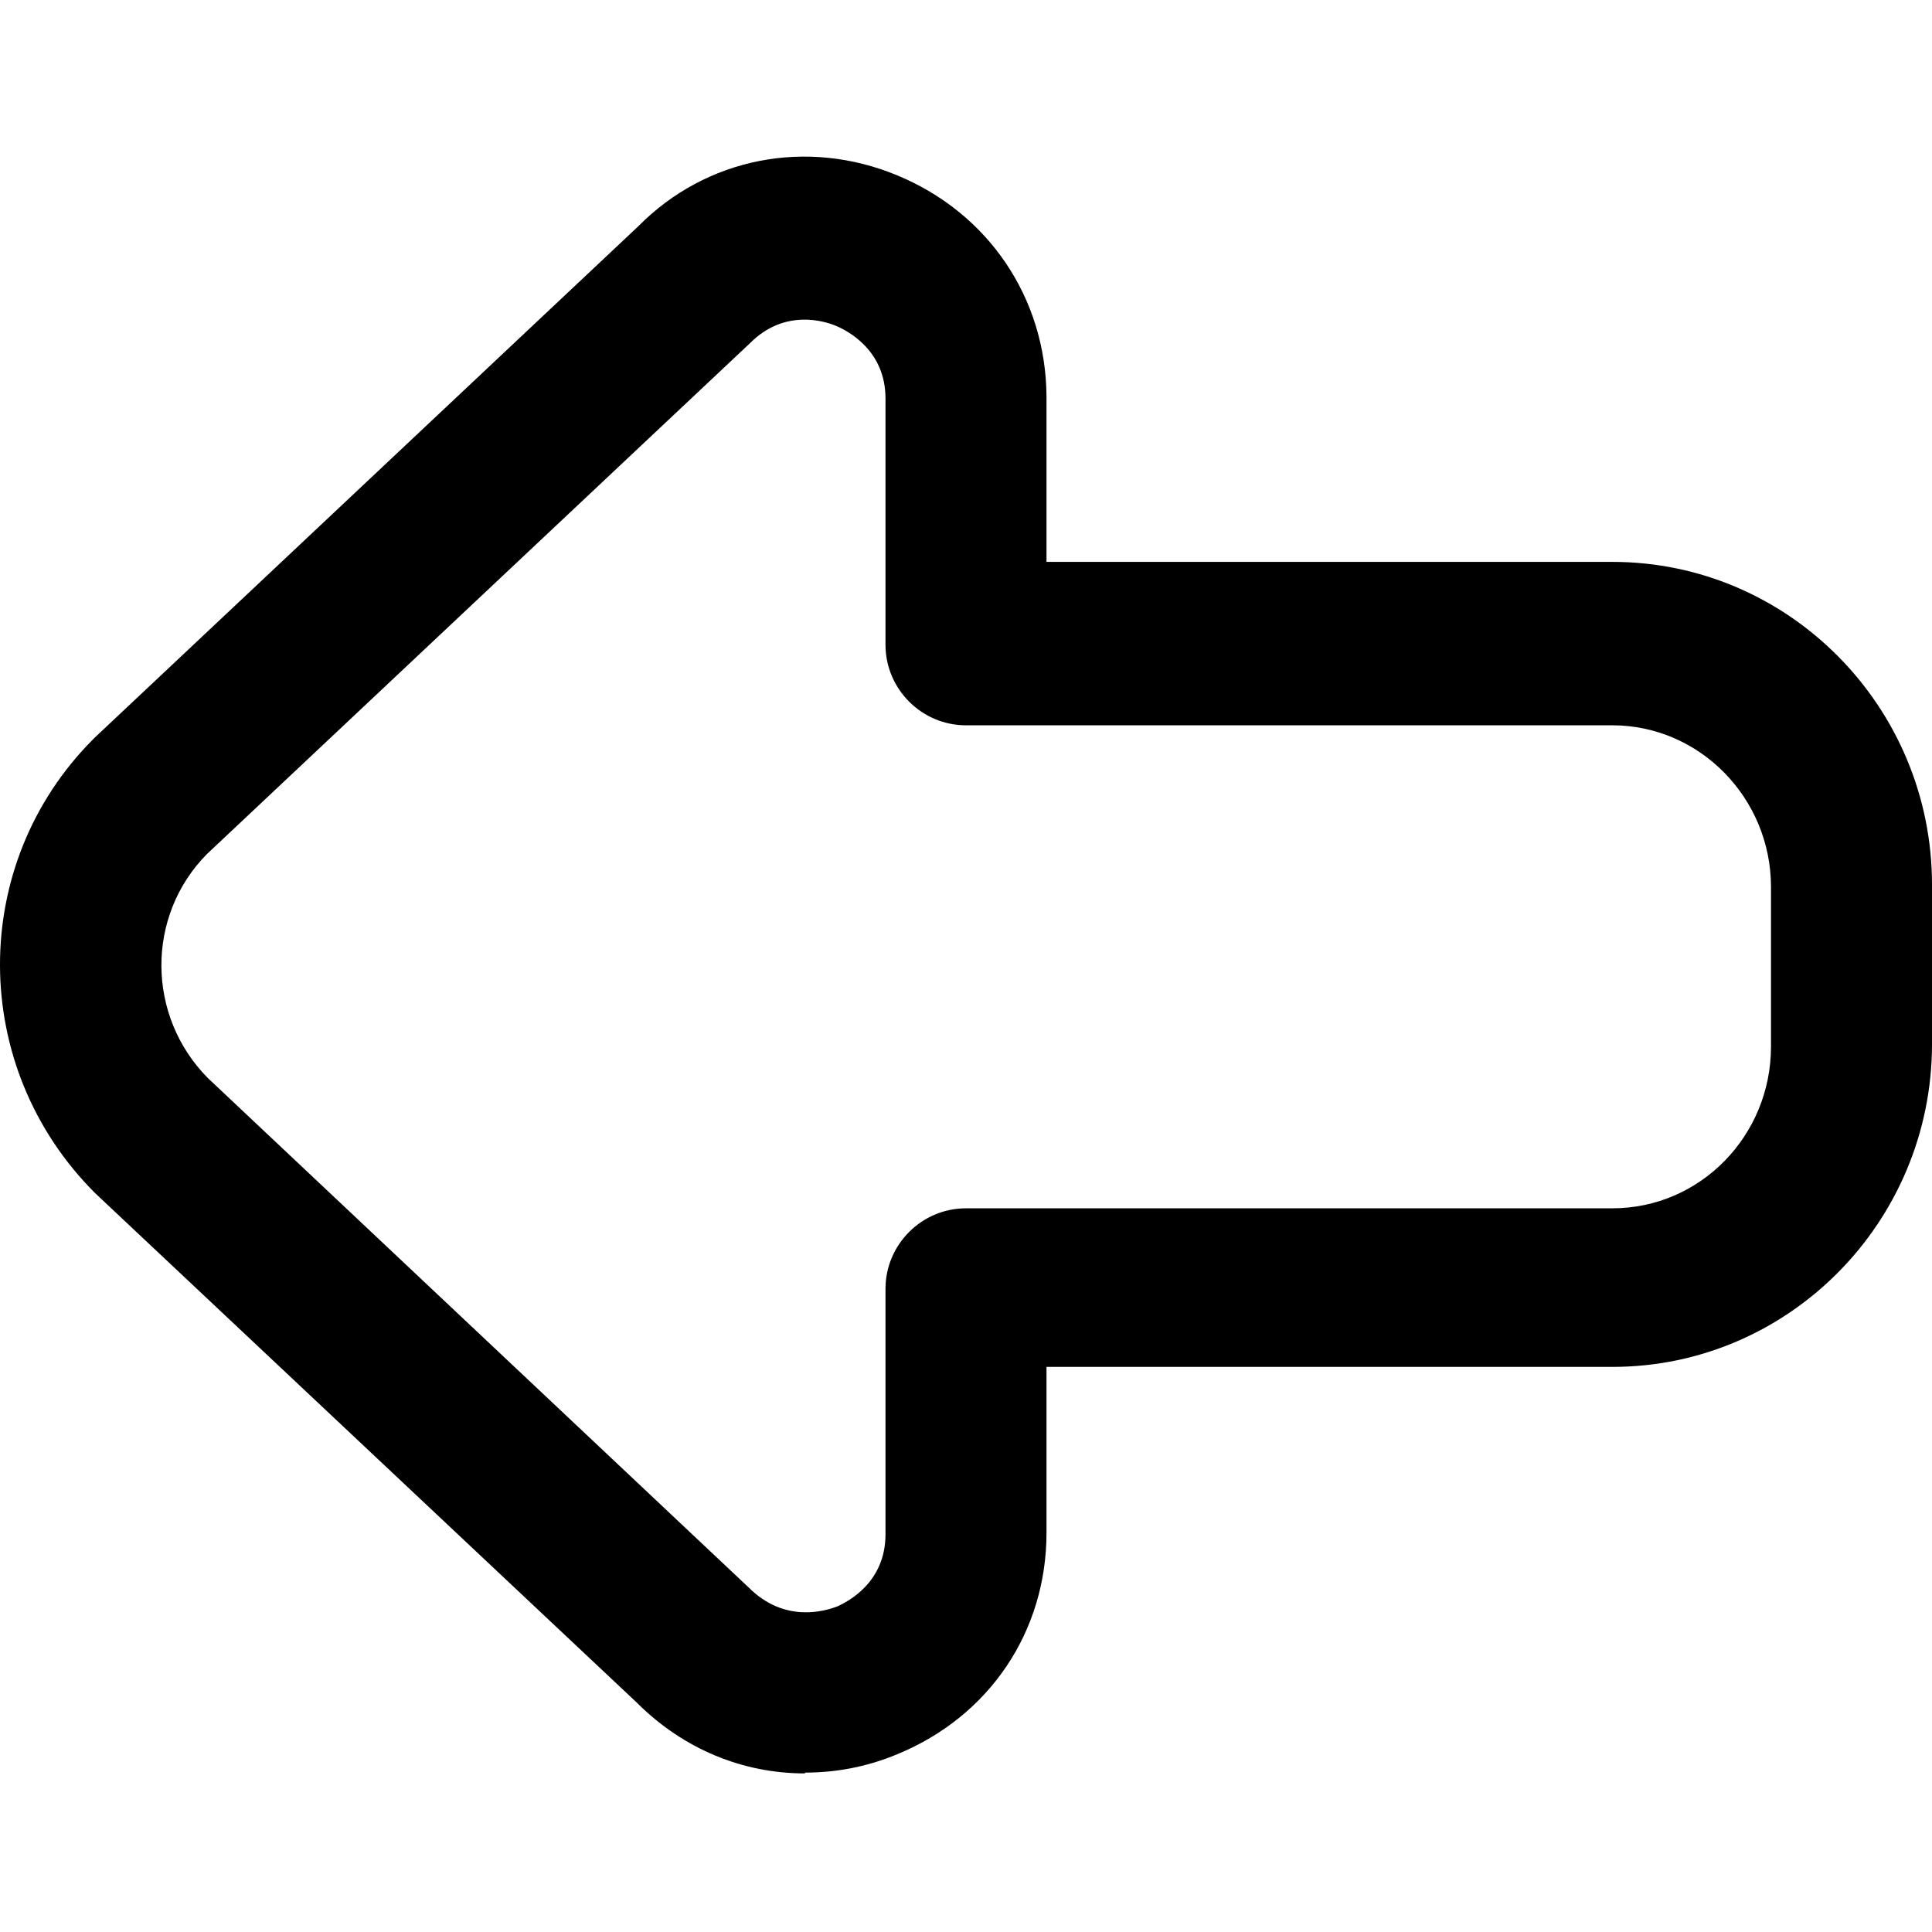
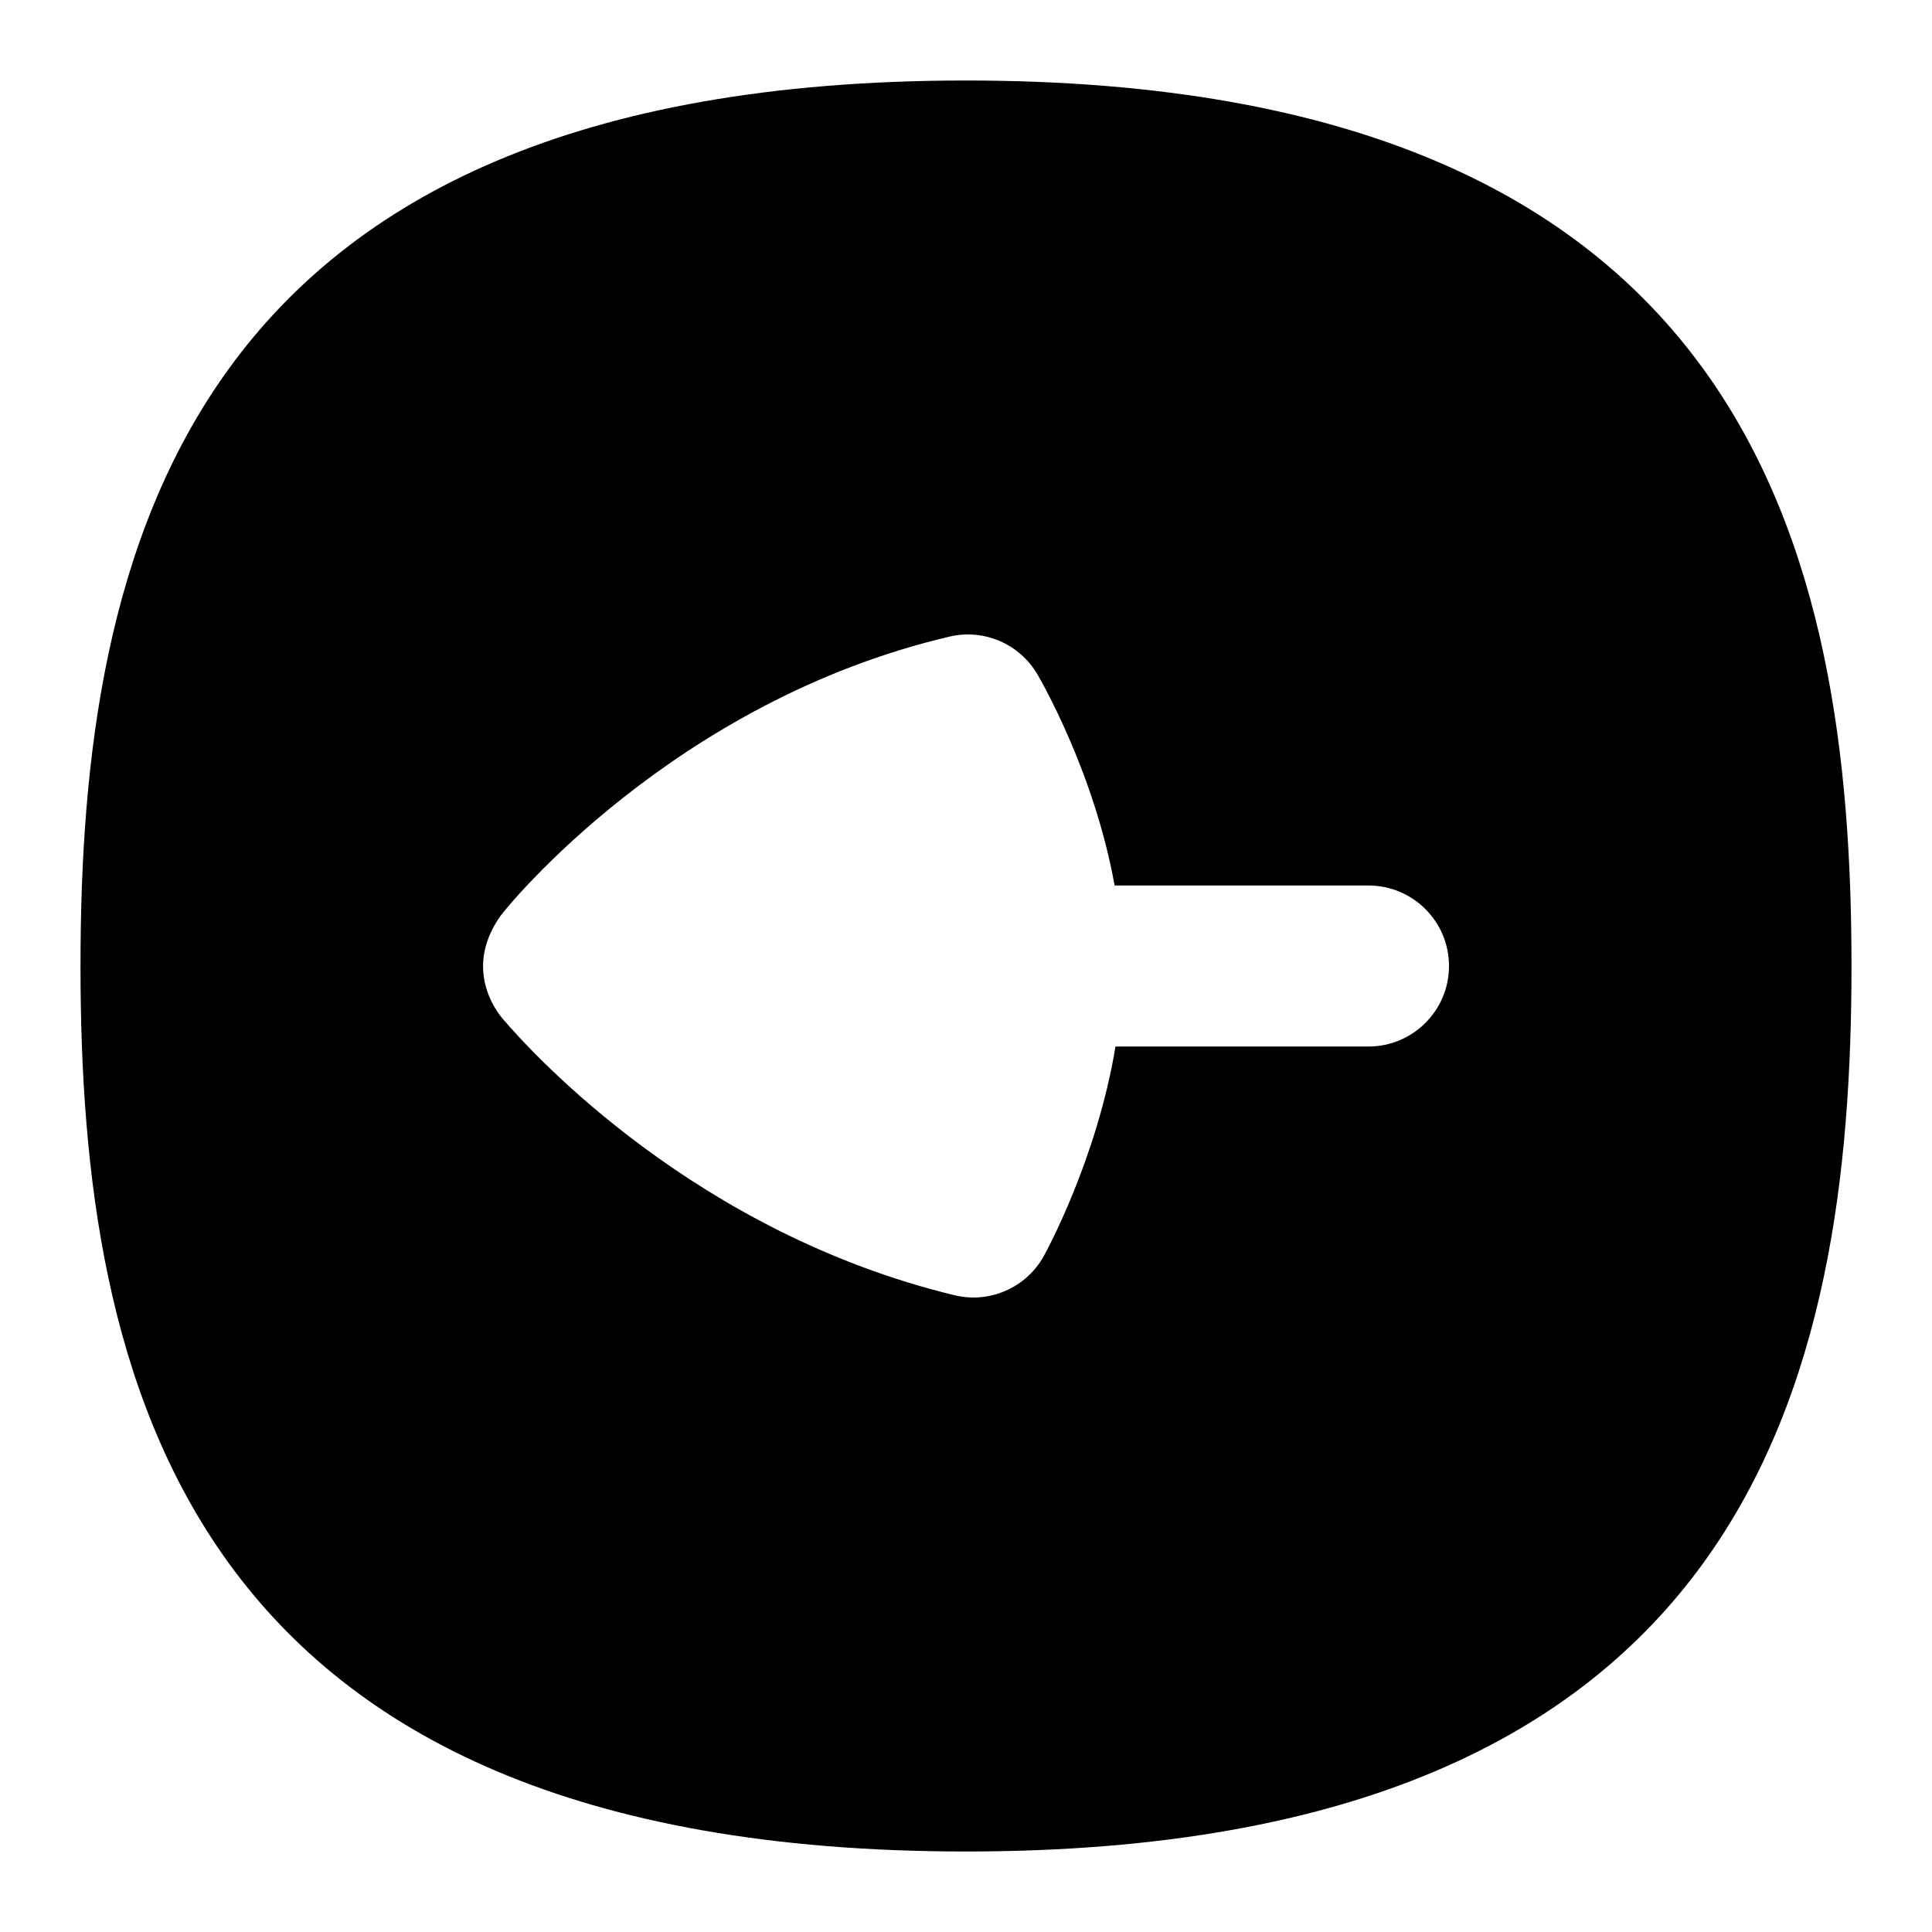
- <svg xmlns="http://www.w3.org/2000/svg" id="Layer_1" data-name="Layer 1" viewBox="0 0 24 24" width="512" height="512">
-   <path d="M10,22.03c-.77,0-1.51-.3-2.09-.88L1.18,14.82c-1.57-1.57-1.57-4.09-.02-5.64,0,0,.01-.01,.02-.02L7.93,2.81c.84-.85,2.09-1.1,3.22-.63s1.84,1.52,1.85,2.74v2.06h7.03c2.19,0,3.97,1.8,3.97,4.01v1.98c0,2.21-1.78,4.01-3.97,4.01h-7.03v2.06c0,1.23-.71,2.28-1.85,2.75-.38,.16-.77,.23-1.15,.23ZM2.57,10.61c-.76,.77-.75,2.01,.01,2.78l6.72,6.33c.45,.45,.95,.29,1.09,.24,.14-.06,.61-.3,.61-.9v-3.05c0-.55,.45-1,1-1h8.03c1.09,0,1.97-.9,1.97-2.01v-1.98c0-1.11-.89-2.01-1.97-2.01H12c-.55,0-1-.45-1-1v-3.06c0-.6-.47-.84-.61-.9-.14-.06-.64-.22-1.07,.21L2.57,10.61Z" />
+ <svg xmlns="http://www.w3.org/2000/svg" id="Layer_1" data-name="Layer 1" viewBox="0 0 24 24">
+   <path d="M23,12c0-5.122-1.25-11-11-11S1,6.878,1,12s1.25,11,11,11,11-5.878,11-11Zm-11.143,4.09c-3.206-.776-5.225-2.982-5.604-3.425-.022-.025-.532-.586-.036-1.287,.08-.113,2.151-2.667,5.579-3.47,.426-.1,.867,.089,1.089,.466,.035,.059,.708,1.214,.961,2.626h3.154c.552,0,1,.448,1,1s-.448,1-1,1h-3.143c-.231,1.396-.857,2.543-.89,2.602-.218,.394-.672,.594-1.11,.488Z" />
</svg>
